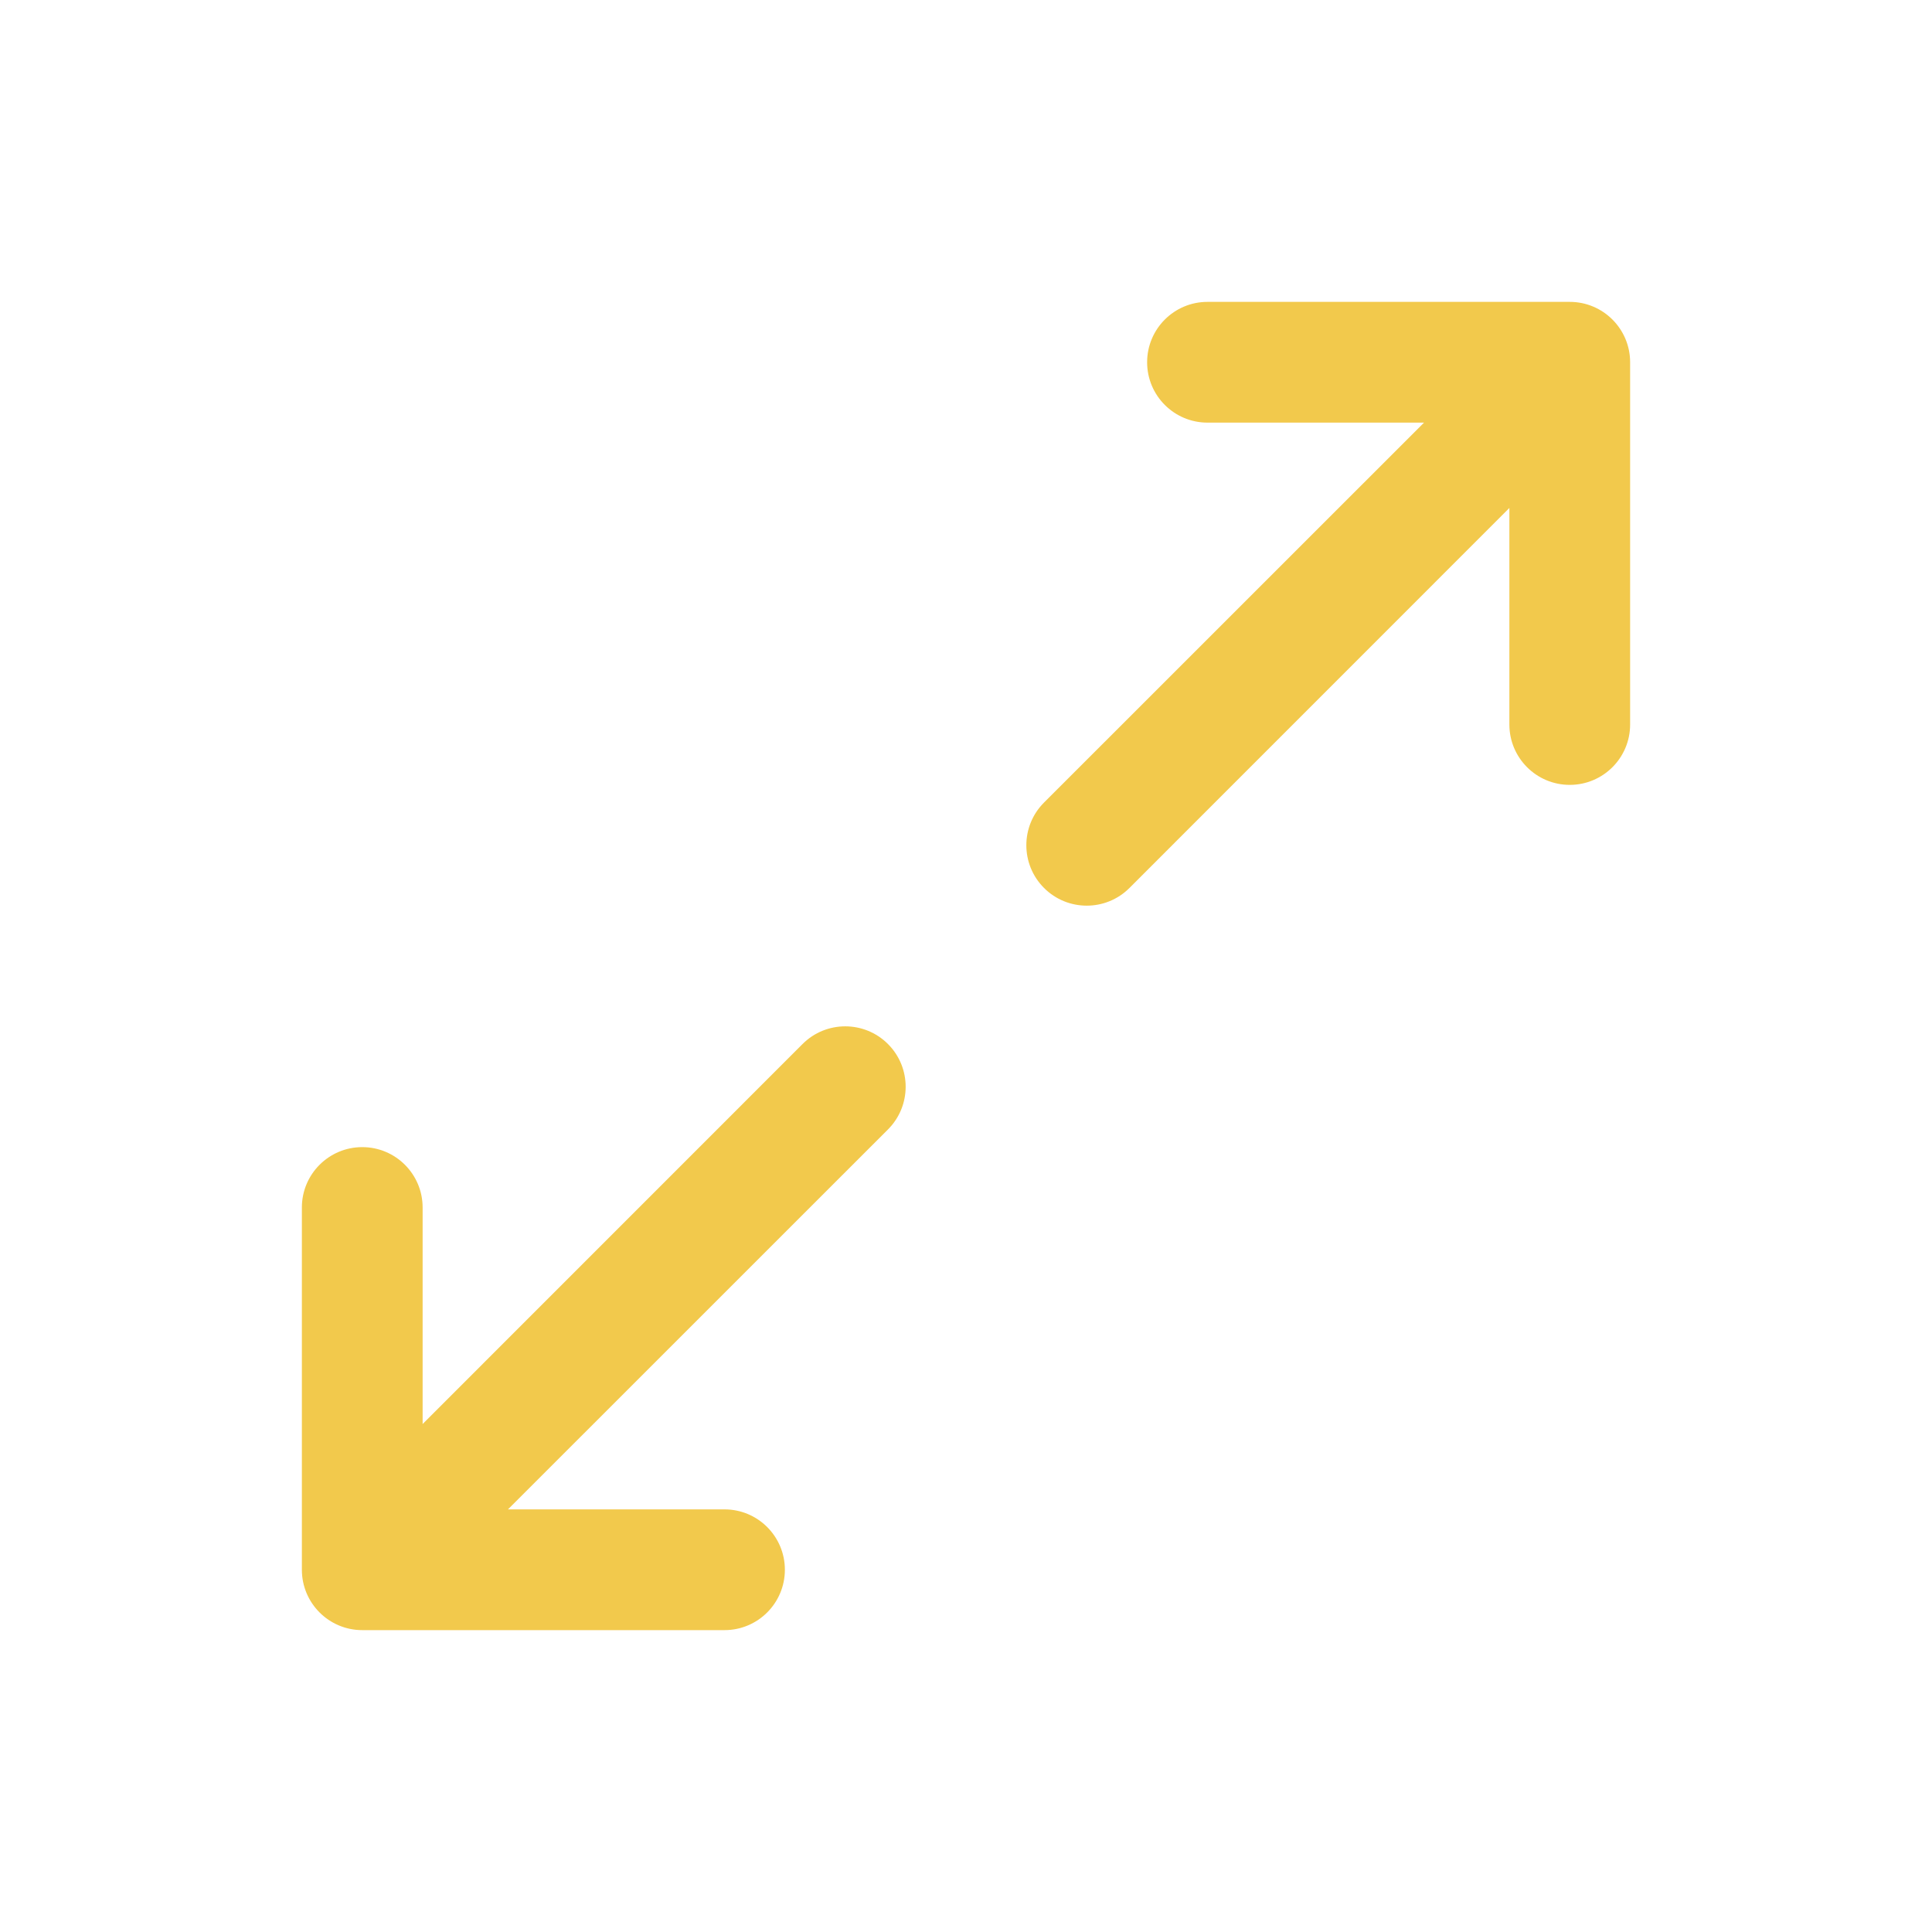
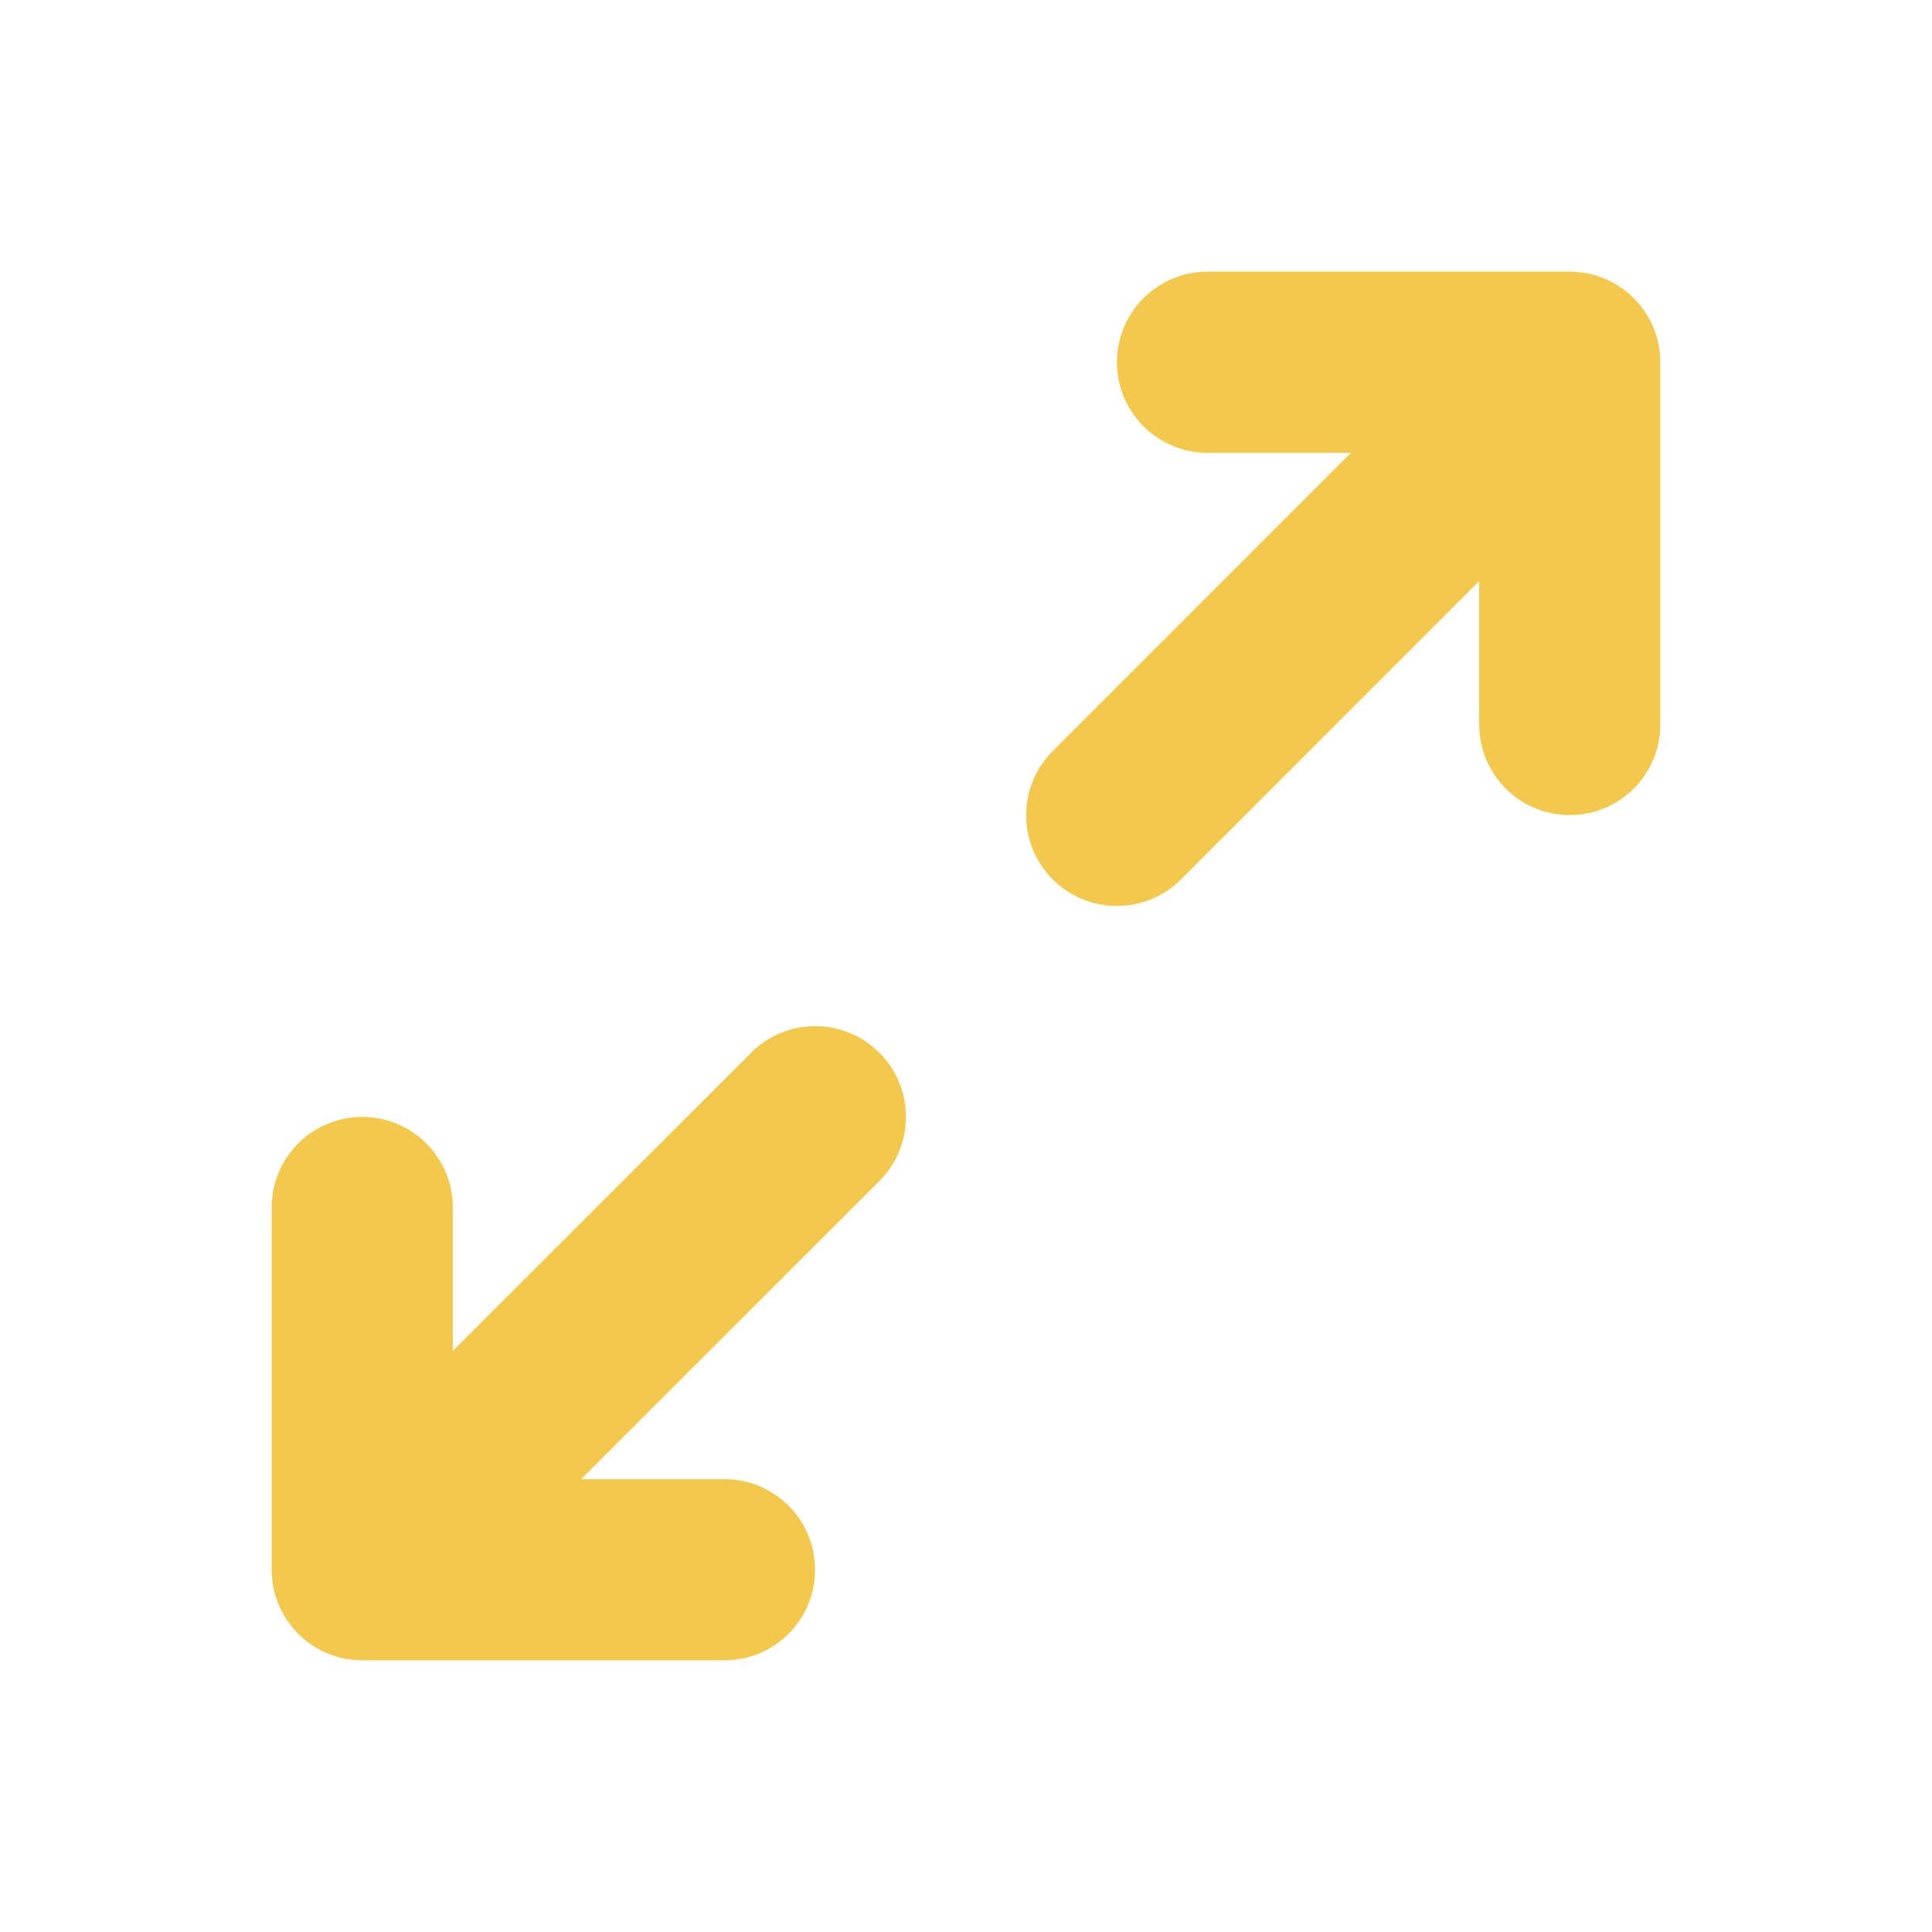
- <svg xmlns="http://www.w3.org/2000/svg" viewBox="0 0 256 256" fill="#f2c94c">
-   <path d="M216,48V96a8,8,0,0,1-16,0V67.31l-50.34,50.35a8,8,0,0,1-11.32-11.32L188.69,56H160a8,8,0,0,1,0-16h48A8,8,0,0,1,216,48ZM106.34,138.34,56,188.69V160a8,8,0,0,0-16,0v48a8,8,0,0,0,8,8H96a8,8,0,0,0,0-16H67.31l50.35-50.34a8,8,0,0,0-11.32-11.32Z" />
+ <svg xmlns="http://www.w3.org/2000/svg" viewBox="0 0 256 256" fill="#f2c94c" data-icon-family="phosphor" data-icon-name="arrows-out-simple" data-icon-weight="bold">
+   <path d="M220,48V96a12,12,0,0,1-24,0V77l-39.51,39.52a12,12,0,0,1-17-17L179,60H160a12,12,0,0,1,0-24h48A12,12,0,0,1,220,48ZM99.51,139.51,60,179V160a12,12,0,0,0-24,0v48a12,12,0,0,0,12,12H96a12,12,0,0,0,0-24H77l39.52-39.51a12,12,0,0,0-17-17Z" />
</svg>
